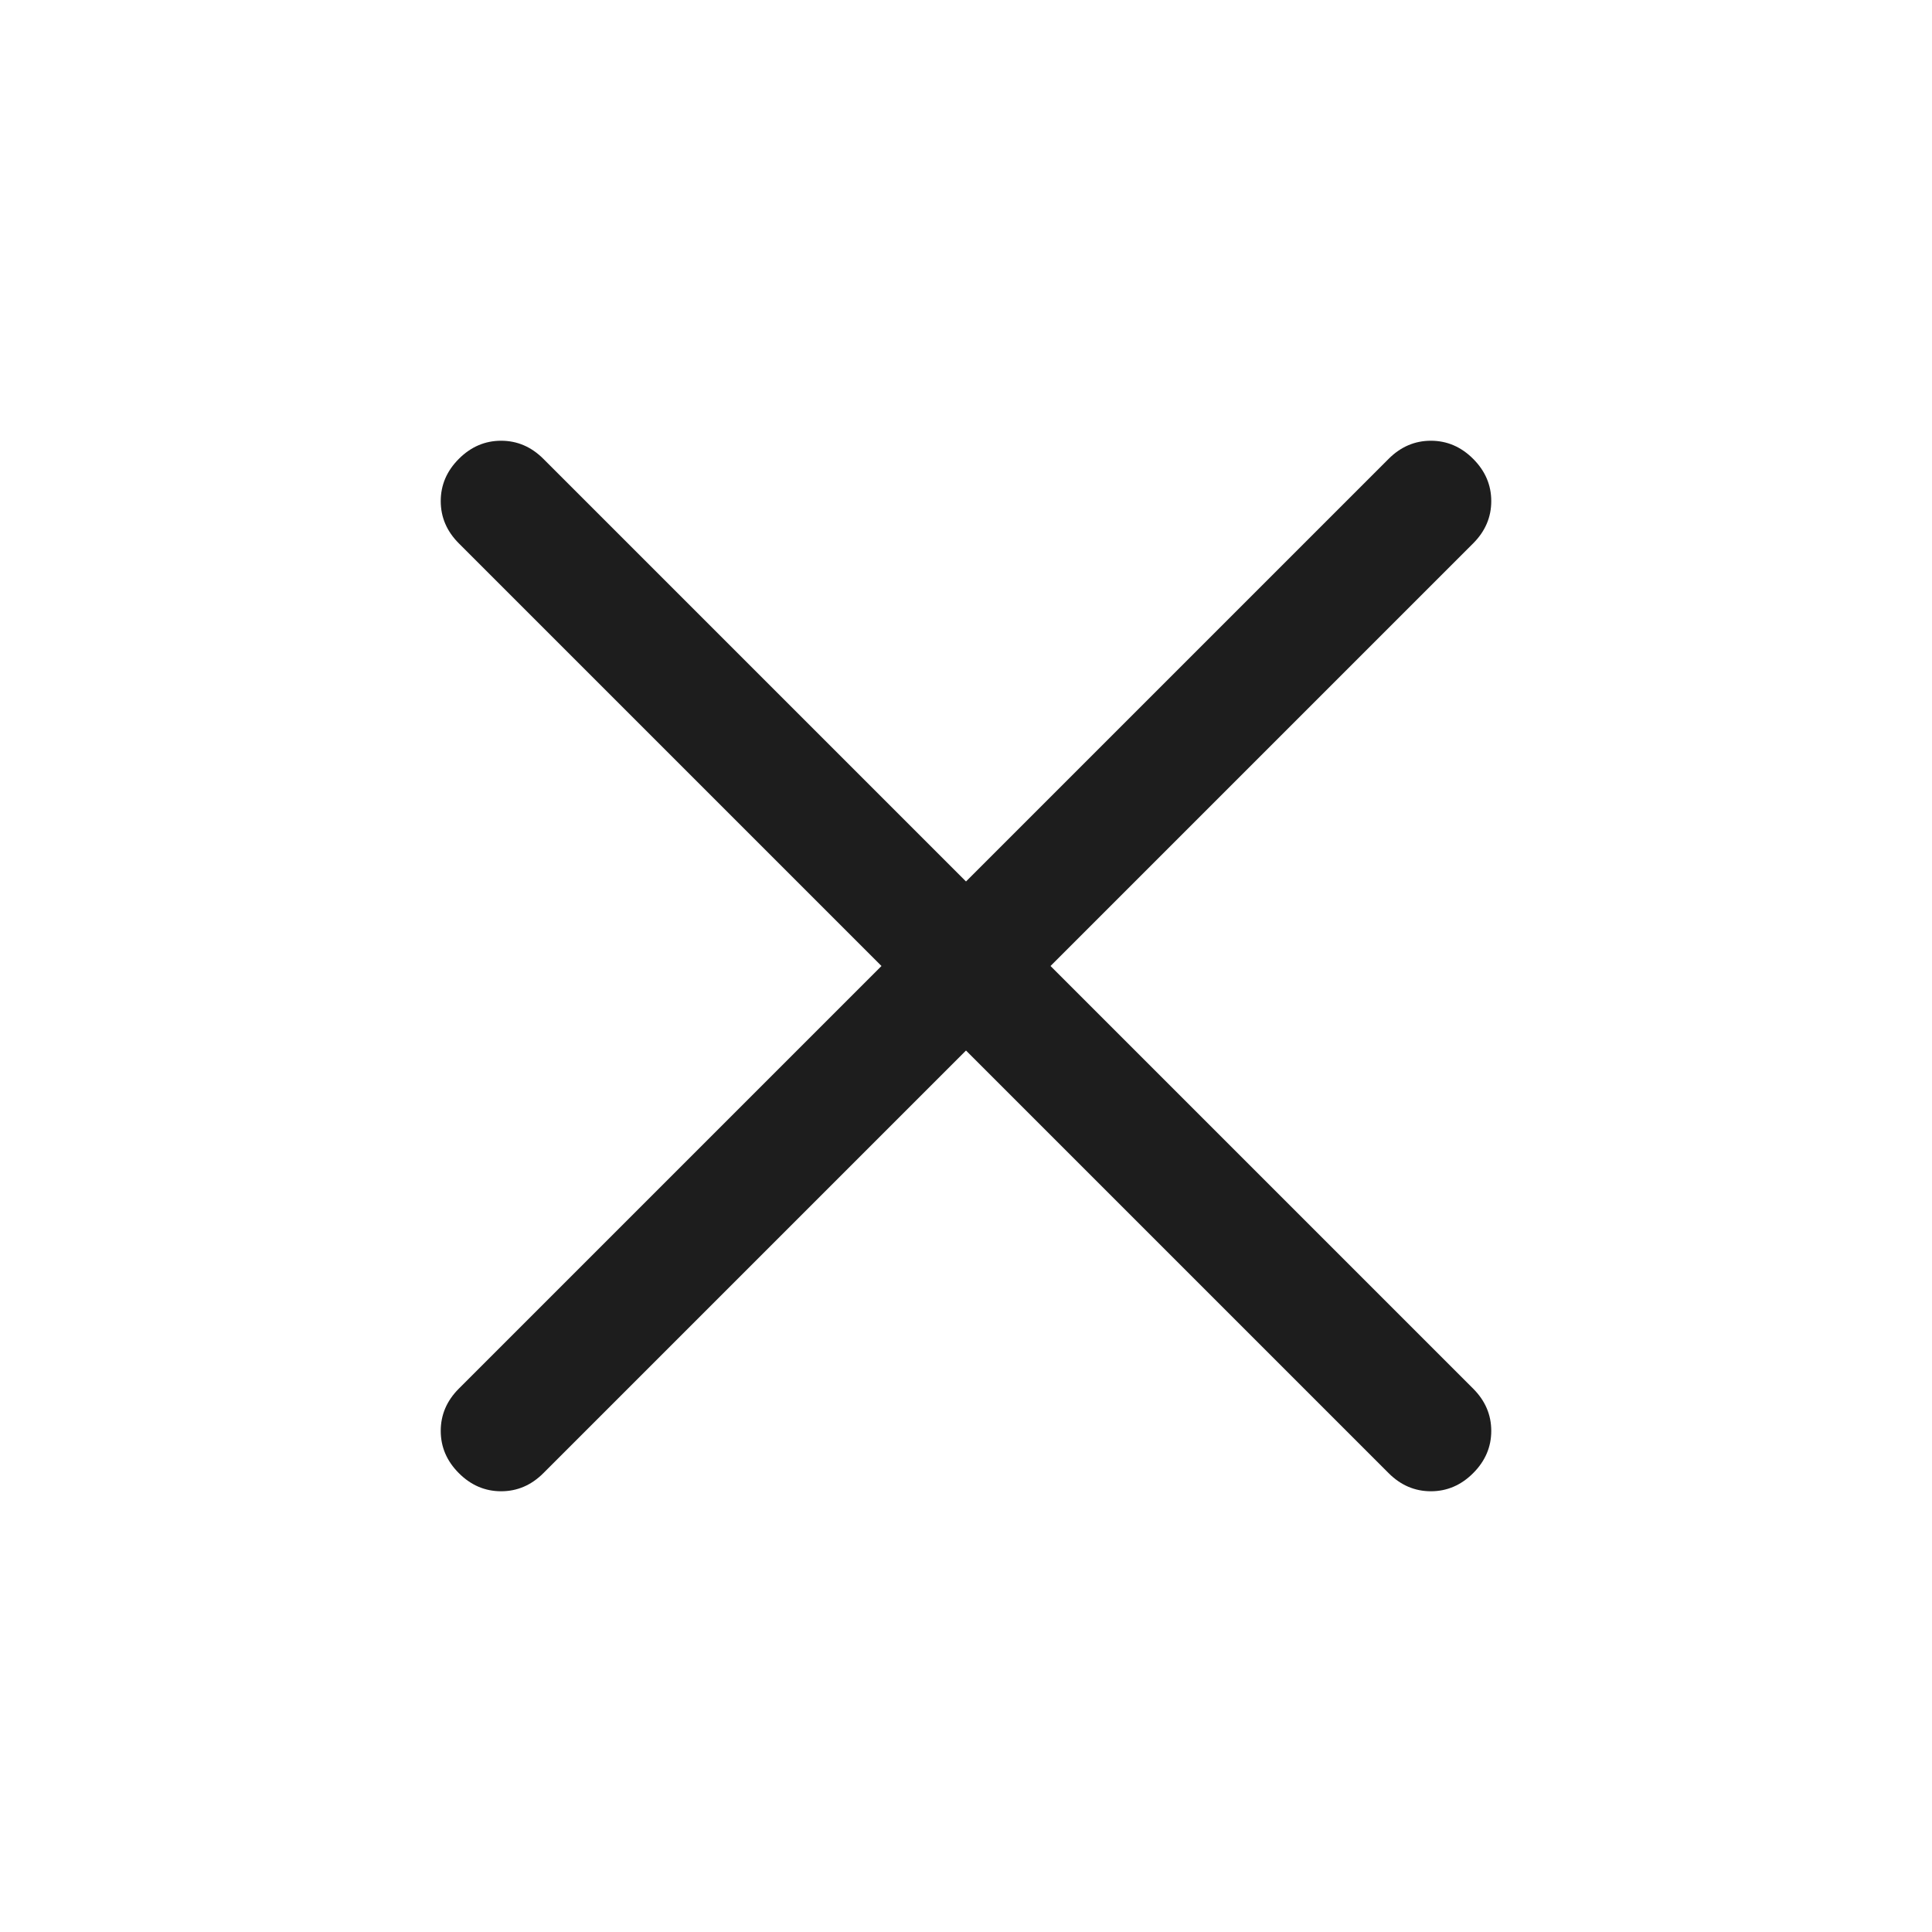
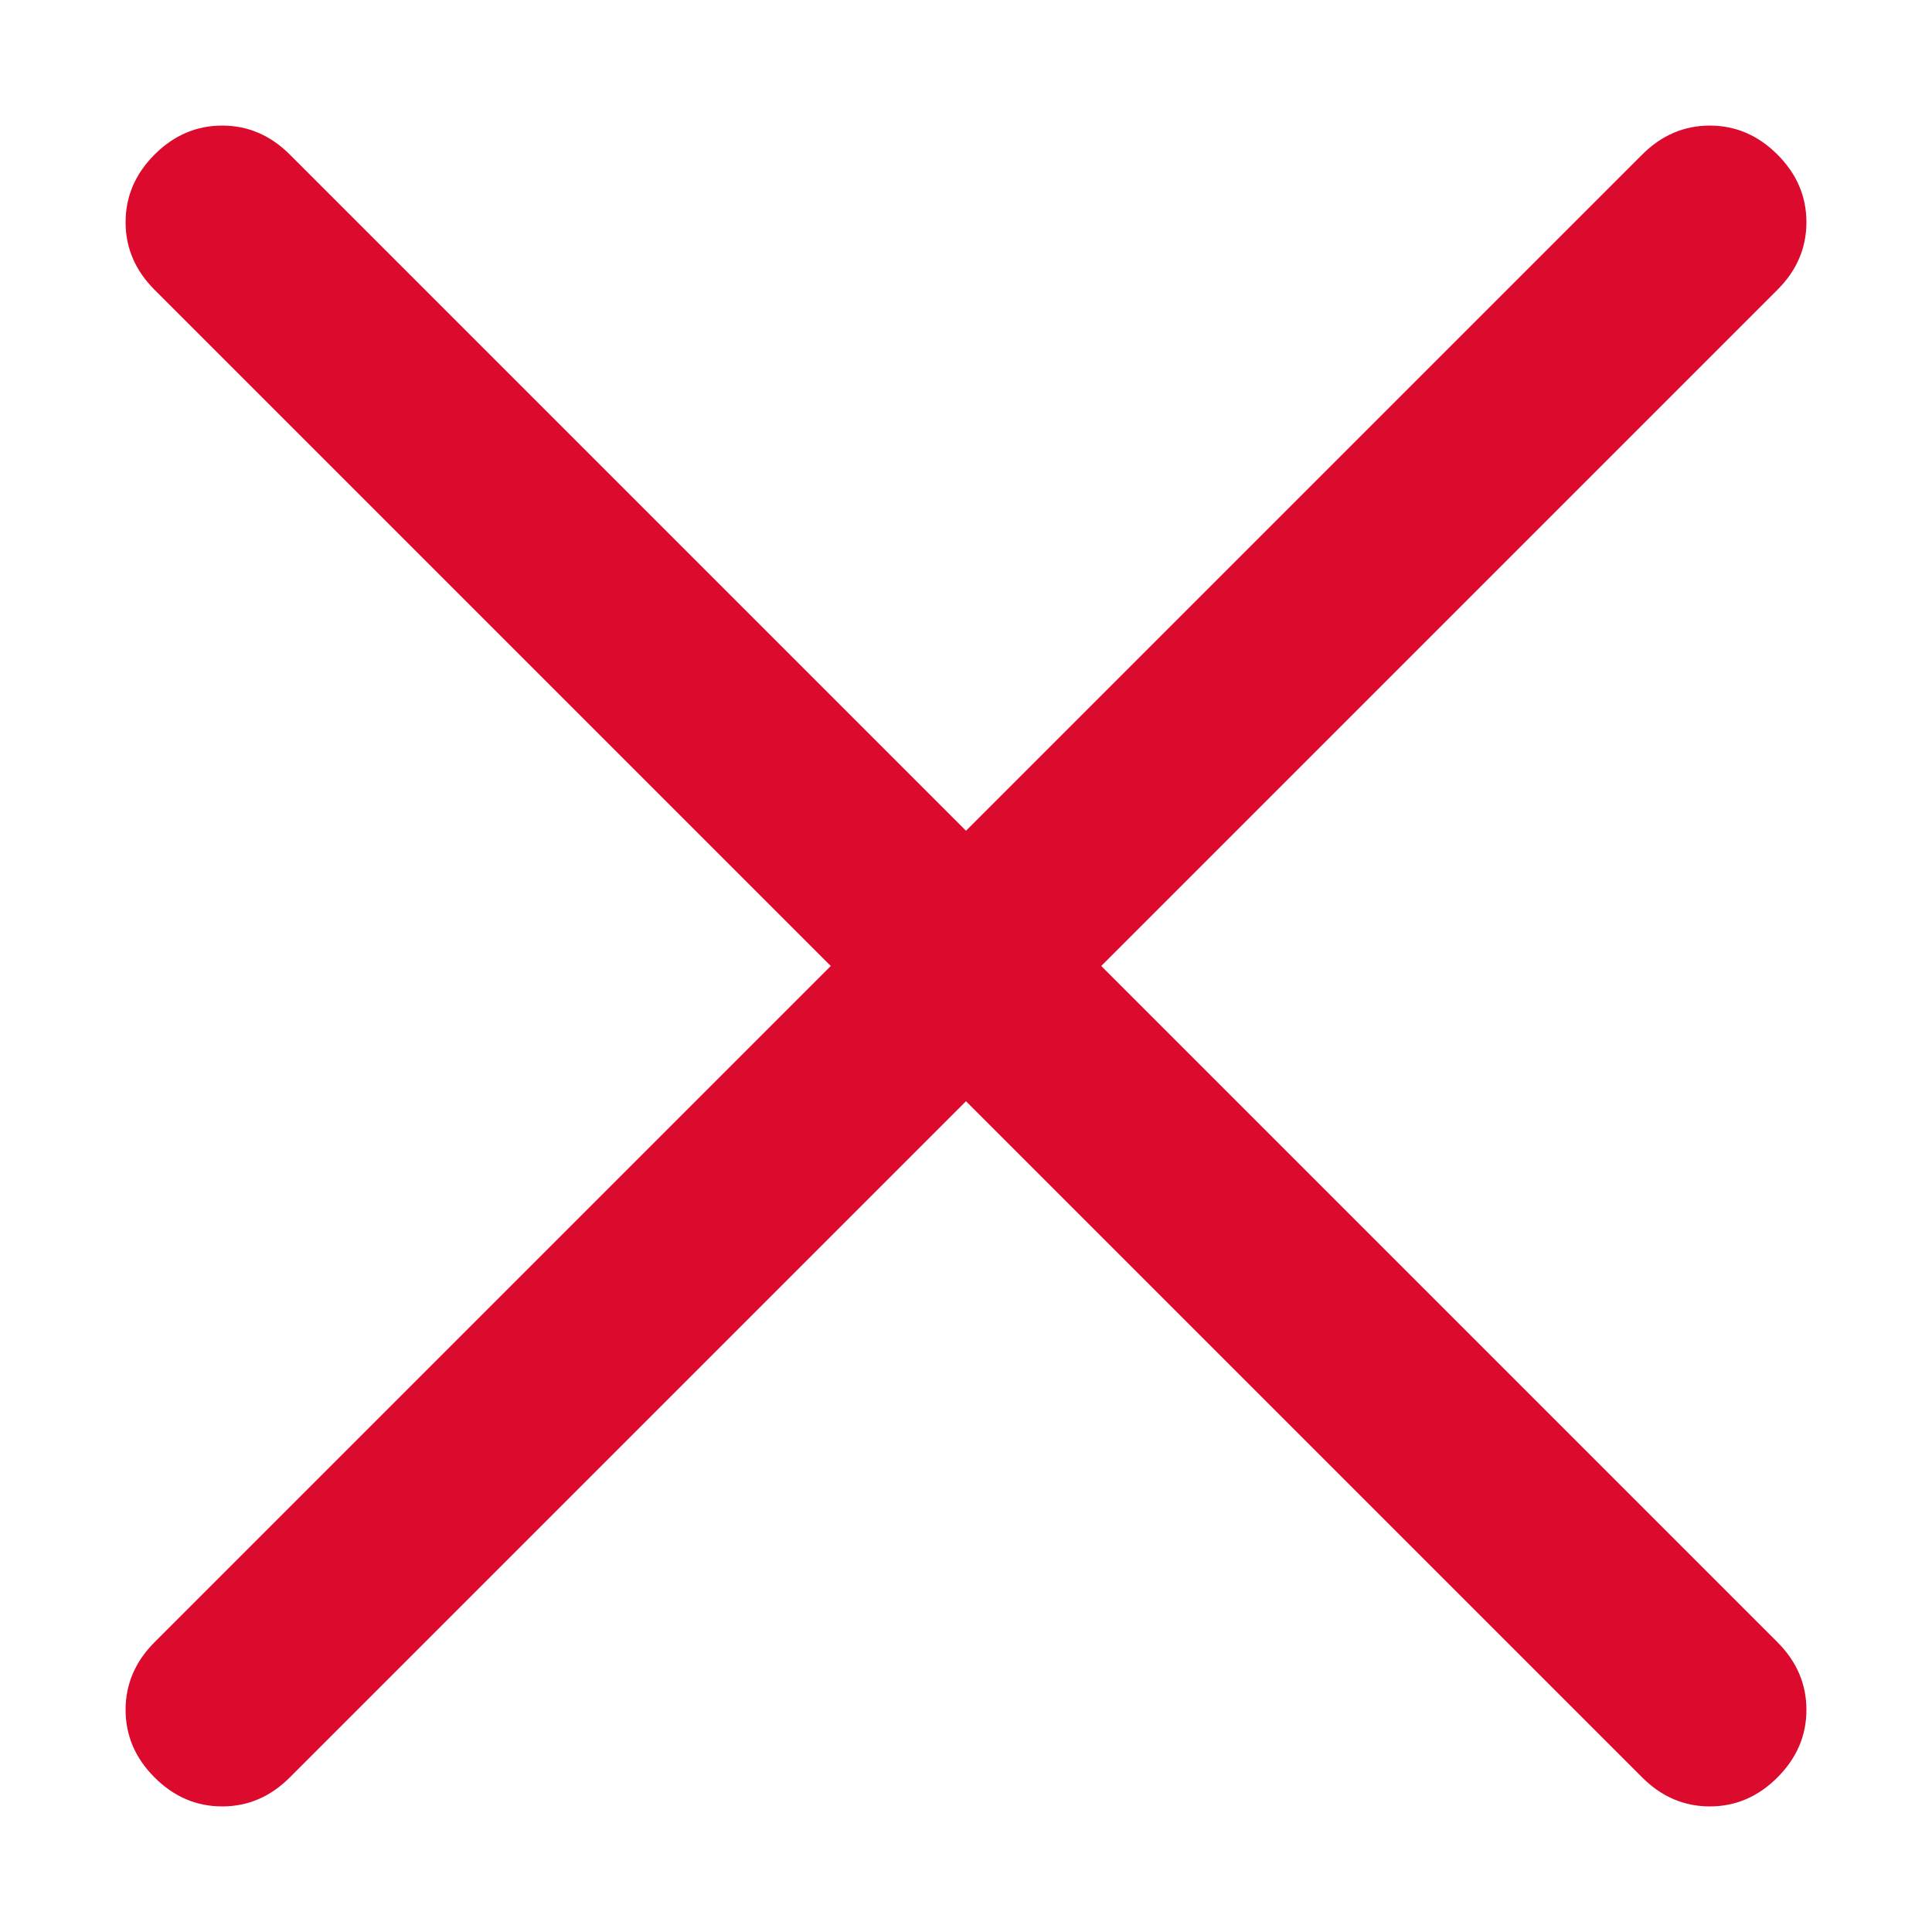
- <svg xmlns="http://www.w3.org/2000/svg" width="48" height="48" viewBox="0 0 48 48" fill="none">
-   <path d="M24 26.1L13.5 36.6C13.2 36.9 12.85 37.05 12.45 37.05C12.05 37.05 11.7 36.9 11.4 36.6C11.1 36.3 10.95 35.95 10.95 35.55C10.95 35.15 11.1 34.8 11.4 34.5L21.9 24L11.4 13.5C11.1 13.2 10.95 12.85 10.95 12.45C10.95 12.05 11.1 11.7 11.4 11.4C11.7 11.1 12.05 10.95 12.45 10.95C12.85 10.95 13.2 11.1 13.5 11.4L24 21.9L34.5 11.4C34.8 11.1 35.15 10.95 35.55 10.95C35.95 10.95 36.3 11.1 36.6 11.4C36.9 11.7 37.05 12.05 37.05 12.45C37.05 12.85 36.9 13.2 36.6 13.5L26.1 24L36.6 34.5C36.9 34.8 37.05 35.15 37.05 35.55C37.05 35.95 36.9 36.3 36.6 36.6C36.3 36.9 35.95 37.05 35.55 37.05C35.15 37.05 34.8 36.9 34.5 36.6L24 26.1Z" fill="#1D1D1D" />
+ <svg xmlns="http://www.w3.org/2000/svg" width="10" height="10" viewBox="0 0 10 10" fill="none">
+   <path d="M5 5.7L1.5 9.2C1.4 9.3 1.283 9.35 1.15 9.35C1.017 9.35 0.9 9.3 0.8 9.2C0.7 9.1 0.65 8.983 0.65 8.85C0.65 8.717 0.7 8.6 0.8 8.5L4.3 5L0.8 1.5C0.7 1.4 0.65 1.283 0.65 1.15C0.65 1.017 0.7 0.9 0.8 0.8C0.9 0.7 1.017 0.65 1.15 0.65C1.283 0.65 1.4 0.7 1.5 0.8L5 4.3L8.5 0.8C8.6 0.7 8.717 0.65 8.85 0.65C8.983 0.65 9.1 0.7 9.2 0.8C9.3 0.9 9.35 1.017 9.35 1.15C9.35 1.283 9.3 1.4 9.2 1.5L5.7 5L9.2 8.5C9.3 8.6 9.35 8.717 9.35 8.85C9.35 8.983 9.3 9.1 9.2 9.2C9.1 9.3 8.983 9.35 8.85 9.35C8.717 9.35 8.6 9.3 8.5 9.2L5 5.7Z" fill="#DC0A2D" />
</svg>
